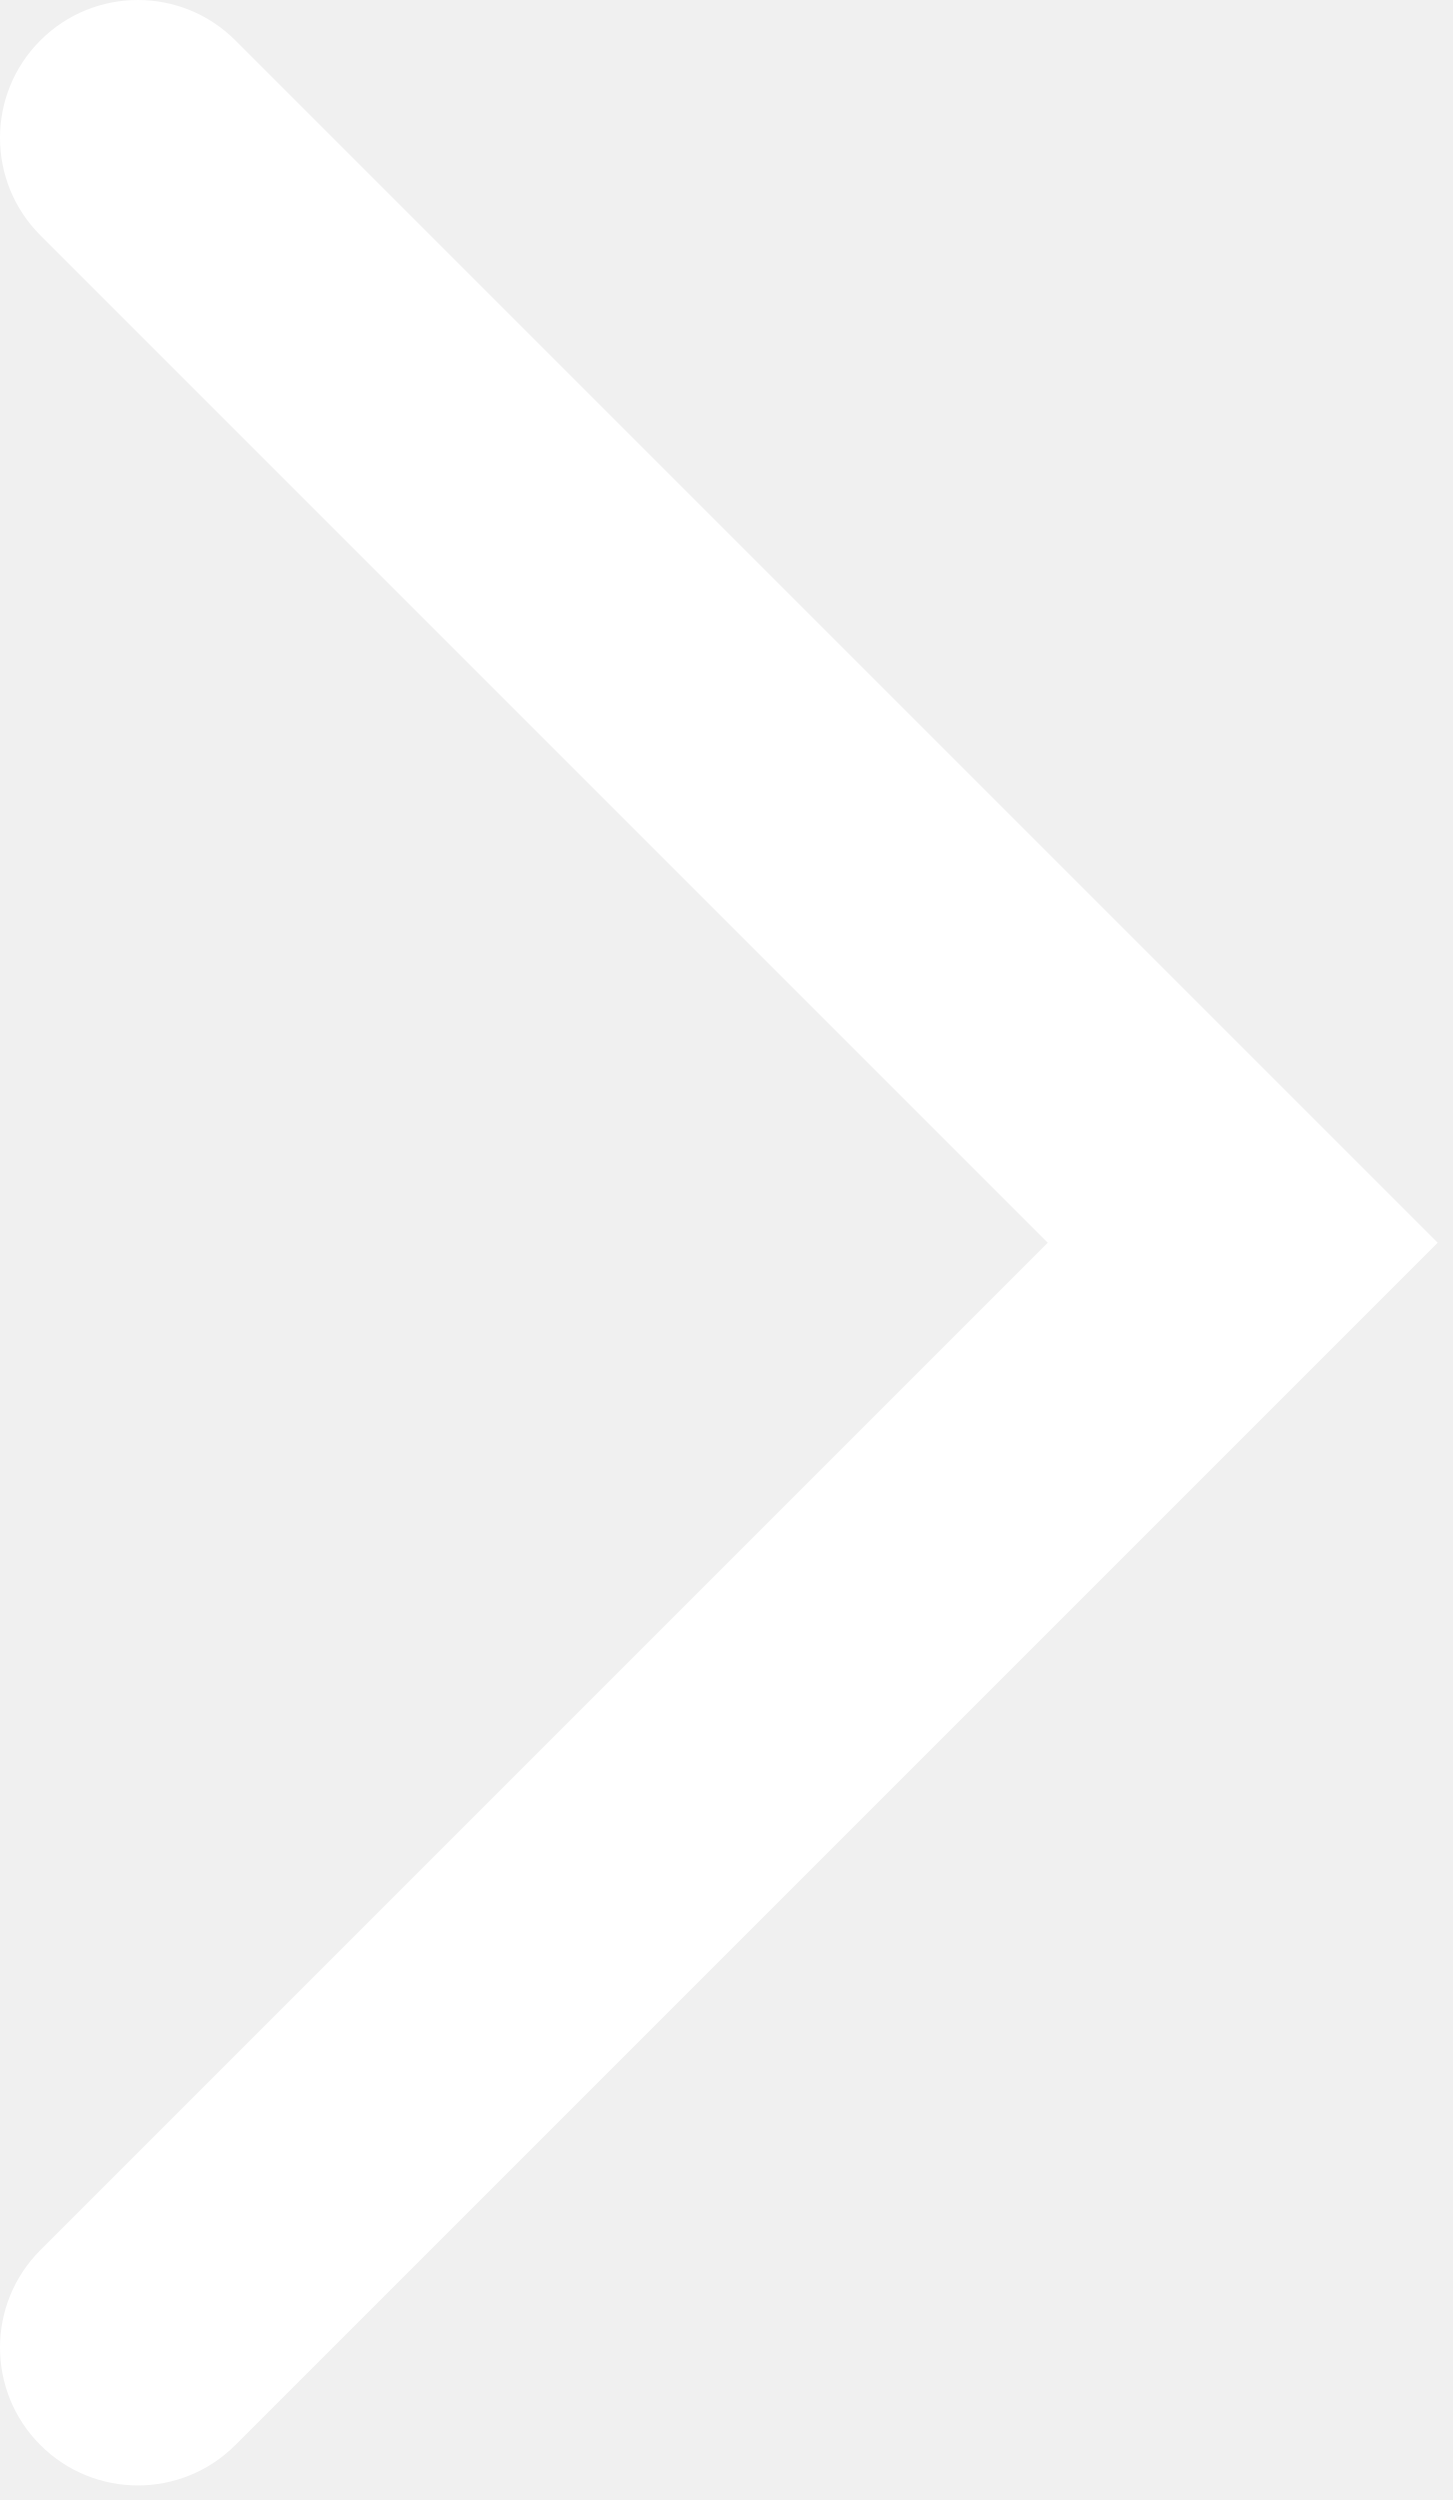
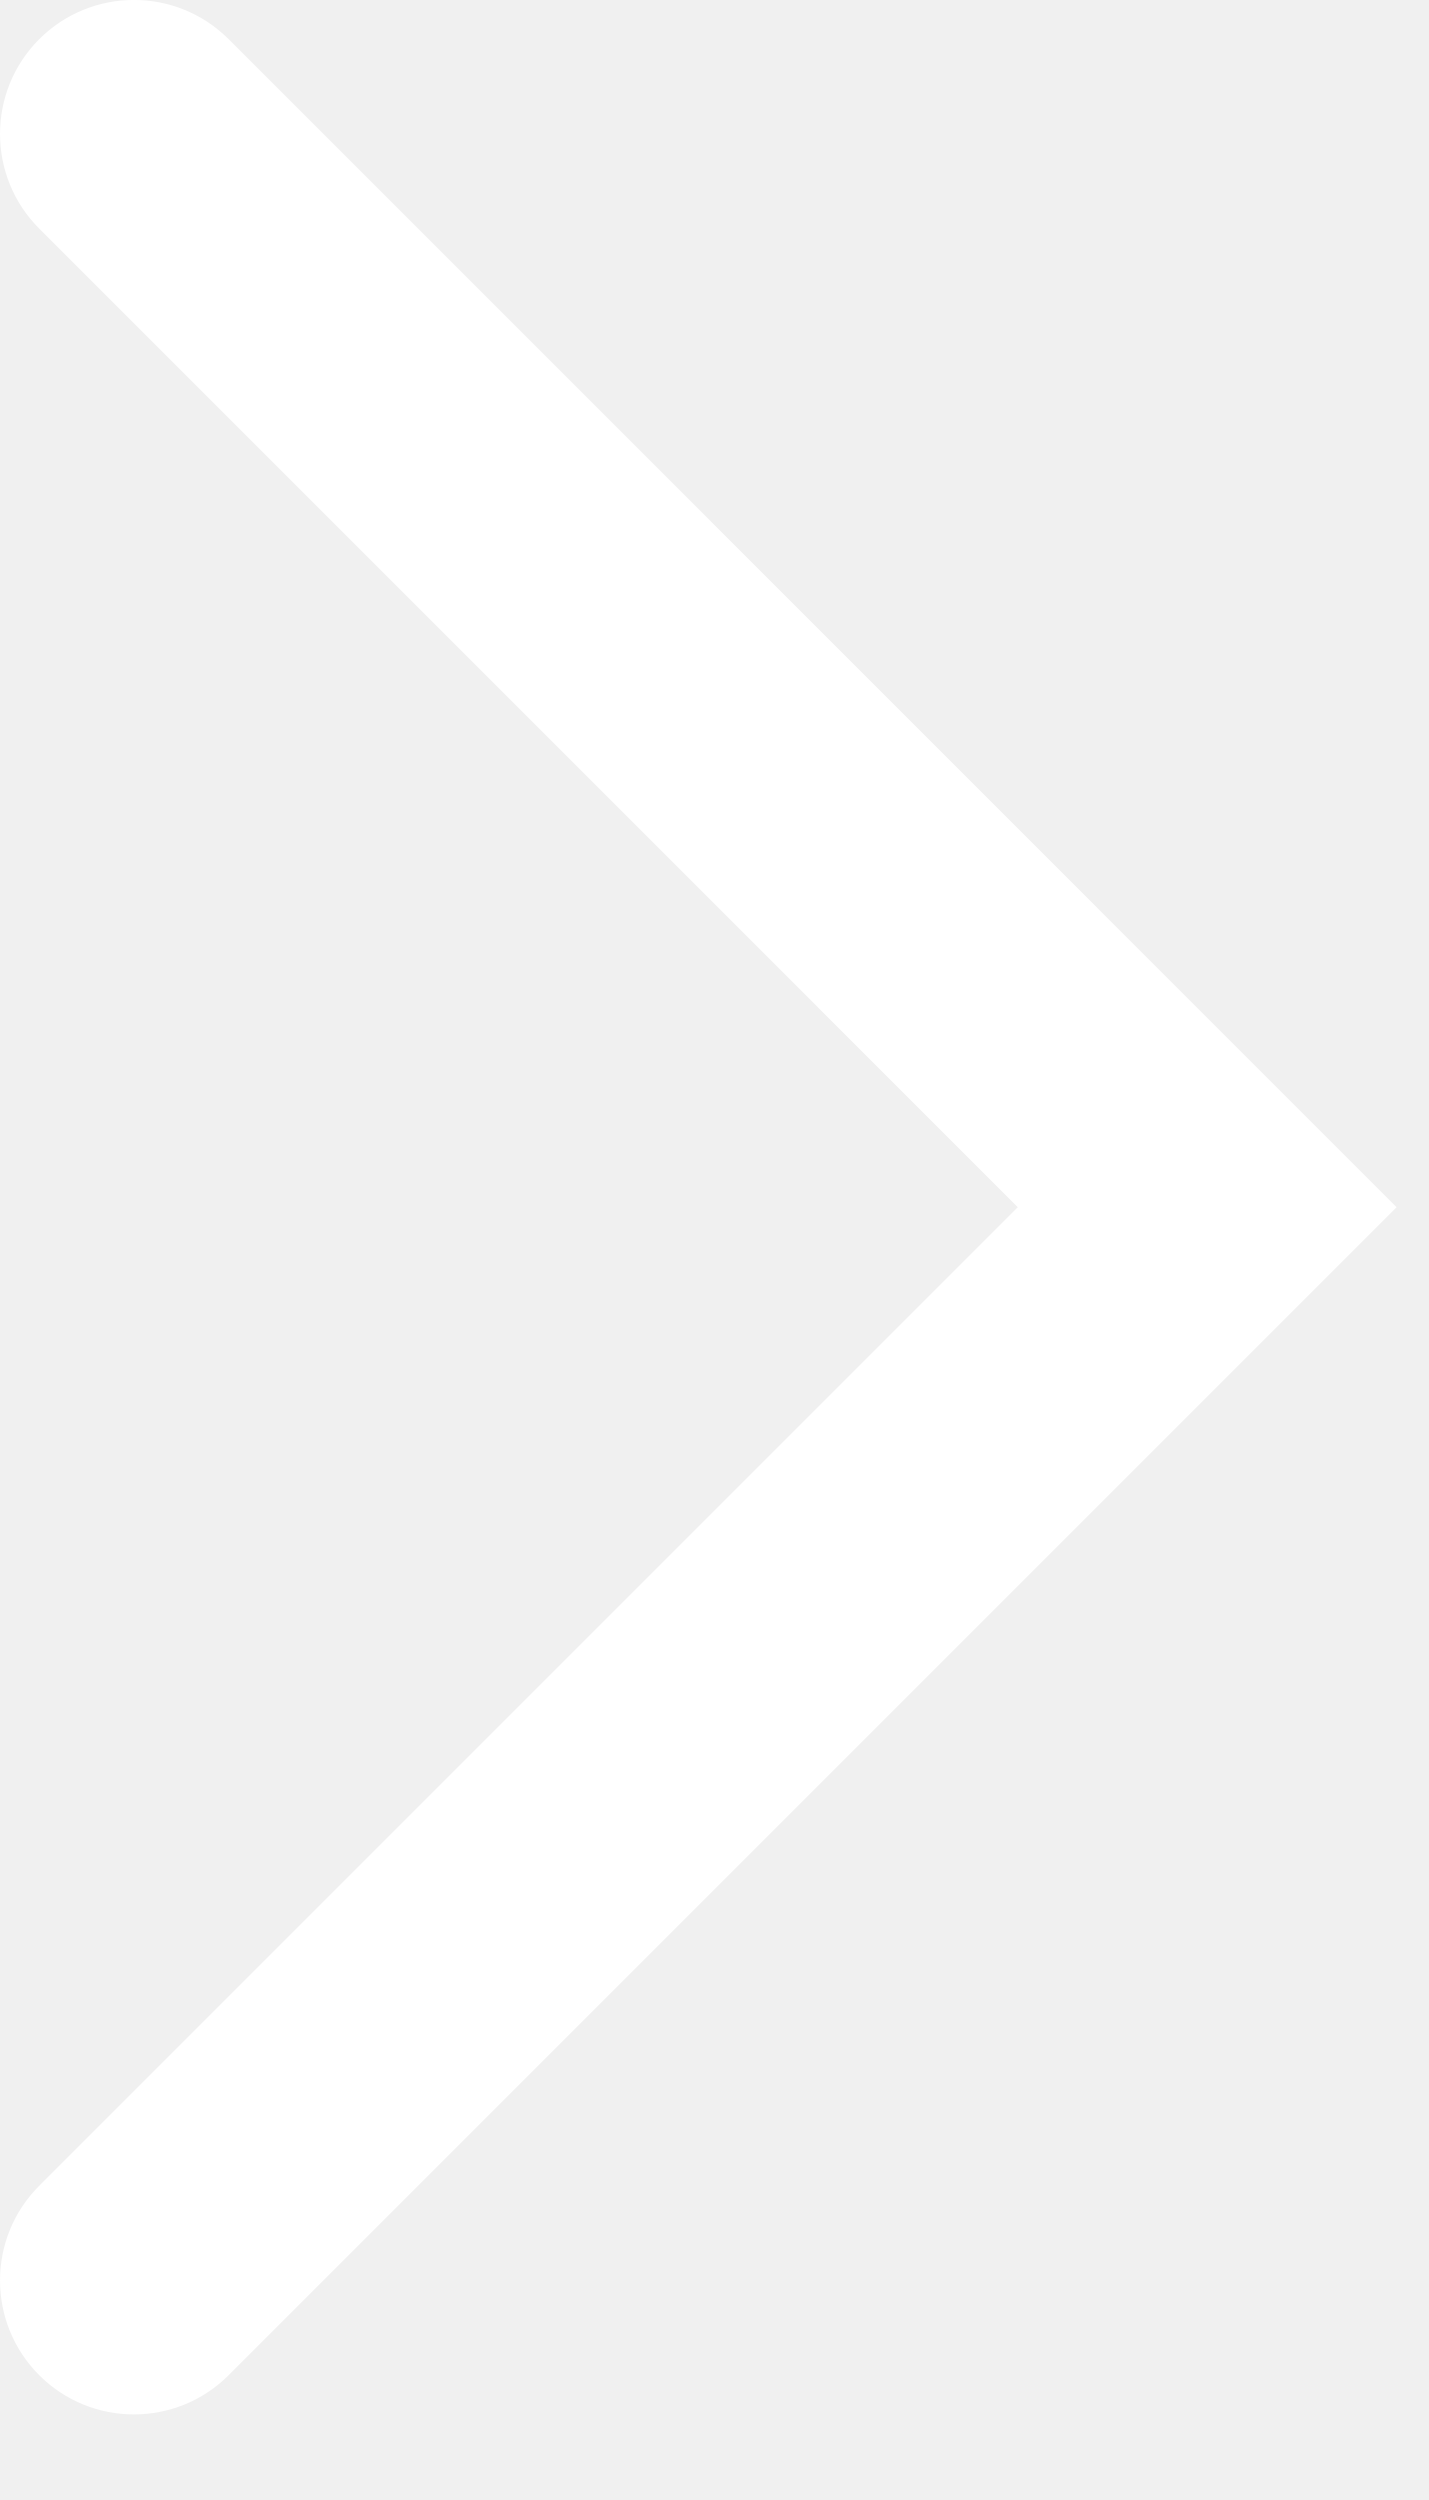
- <svg xmlns="http://www.w3.org/2000/svg" width="79" height="136" viewBox="0 0 79 136" fill="none">
-   <path d="M12.803 2.197C9.874 -0.732 5.126 -0.732 2.197 2.197C-0.732 5.126 -0.732 9.874 2.197 12.803L56.998 67.604L2.197 122.405C-0.732 125.334 -0.732 130.082 2.197 133.011C5.126 135.94 9.874 135.94 12.803 133.011L78.211 67.604L12.803 2.197Z" fill="white" />
+ <svg xmlns="http://www.w3.org/2000/svg" width="16" height="28" viewBox="0 0 16 28" fill="none">
+   <path d="M2.561 0.439C1.975 -0.147 1.025 -0.147 0.439 0.439C-0.146 1.025 -0.146 1.975 0.439 2.56L11.399 13.521L0.439 24.481C-0.146 25.066 -0.146 26.016 0.439 26.602C1.025 27.188 1.975 27.188 2.561 26.602L15.642 13.521L2.561 0.439Z" fill="white" />
</svg>
